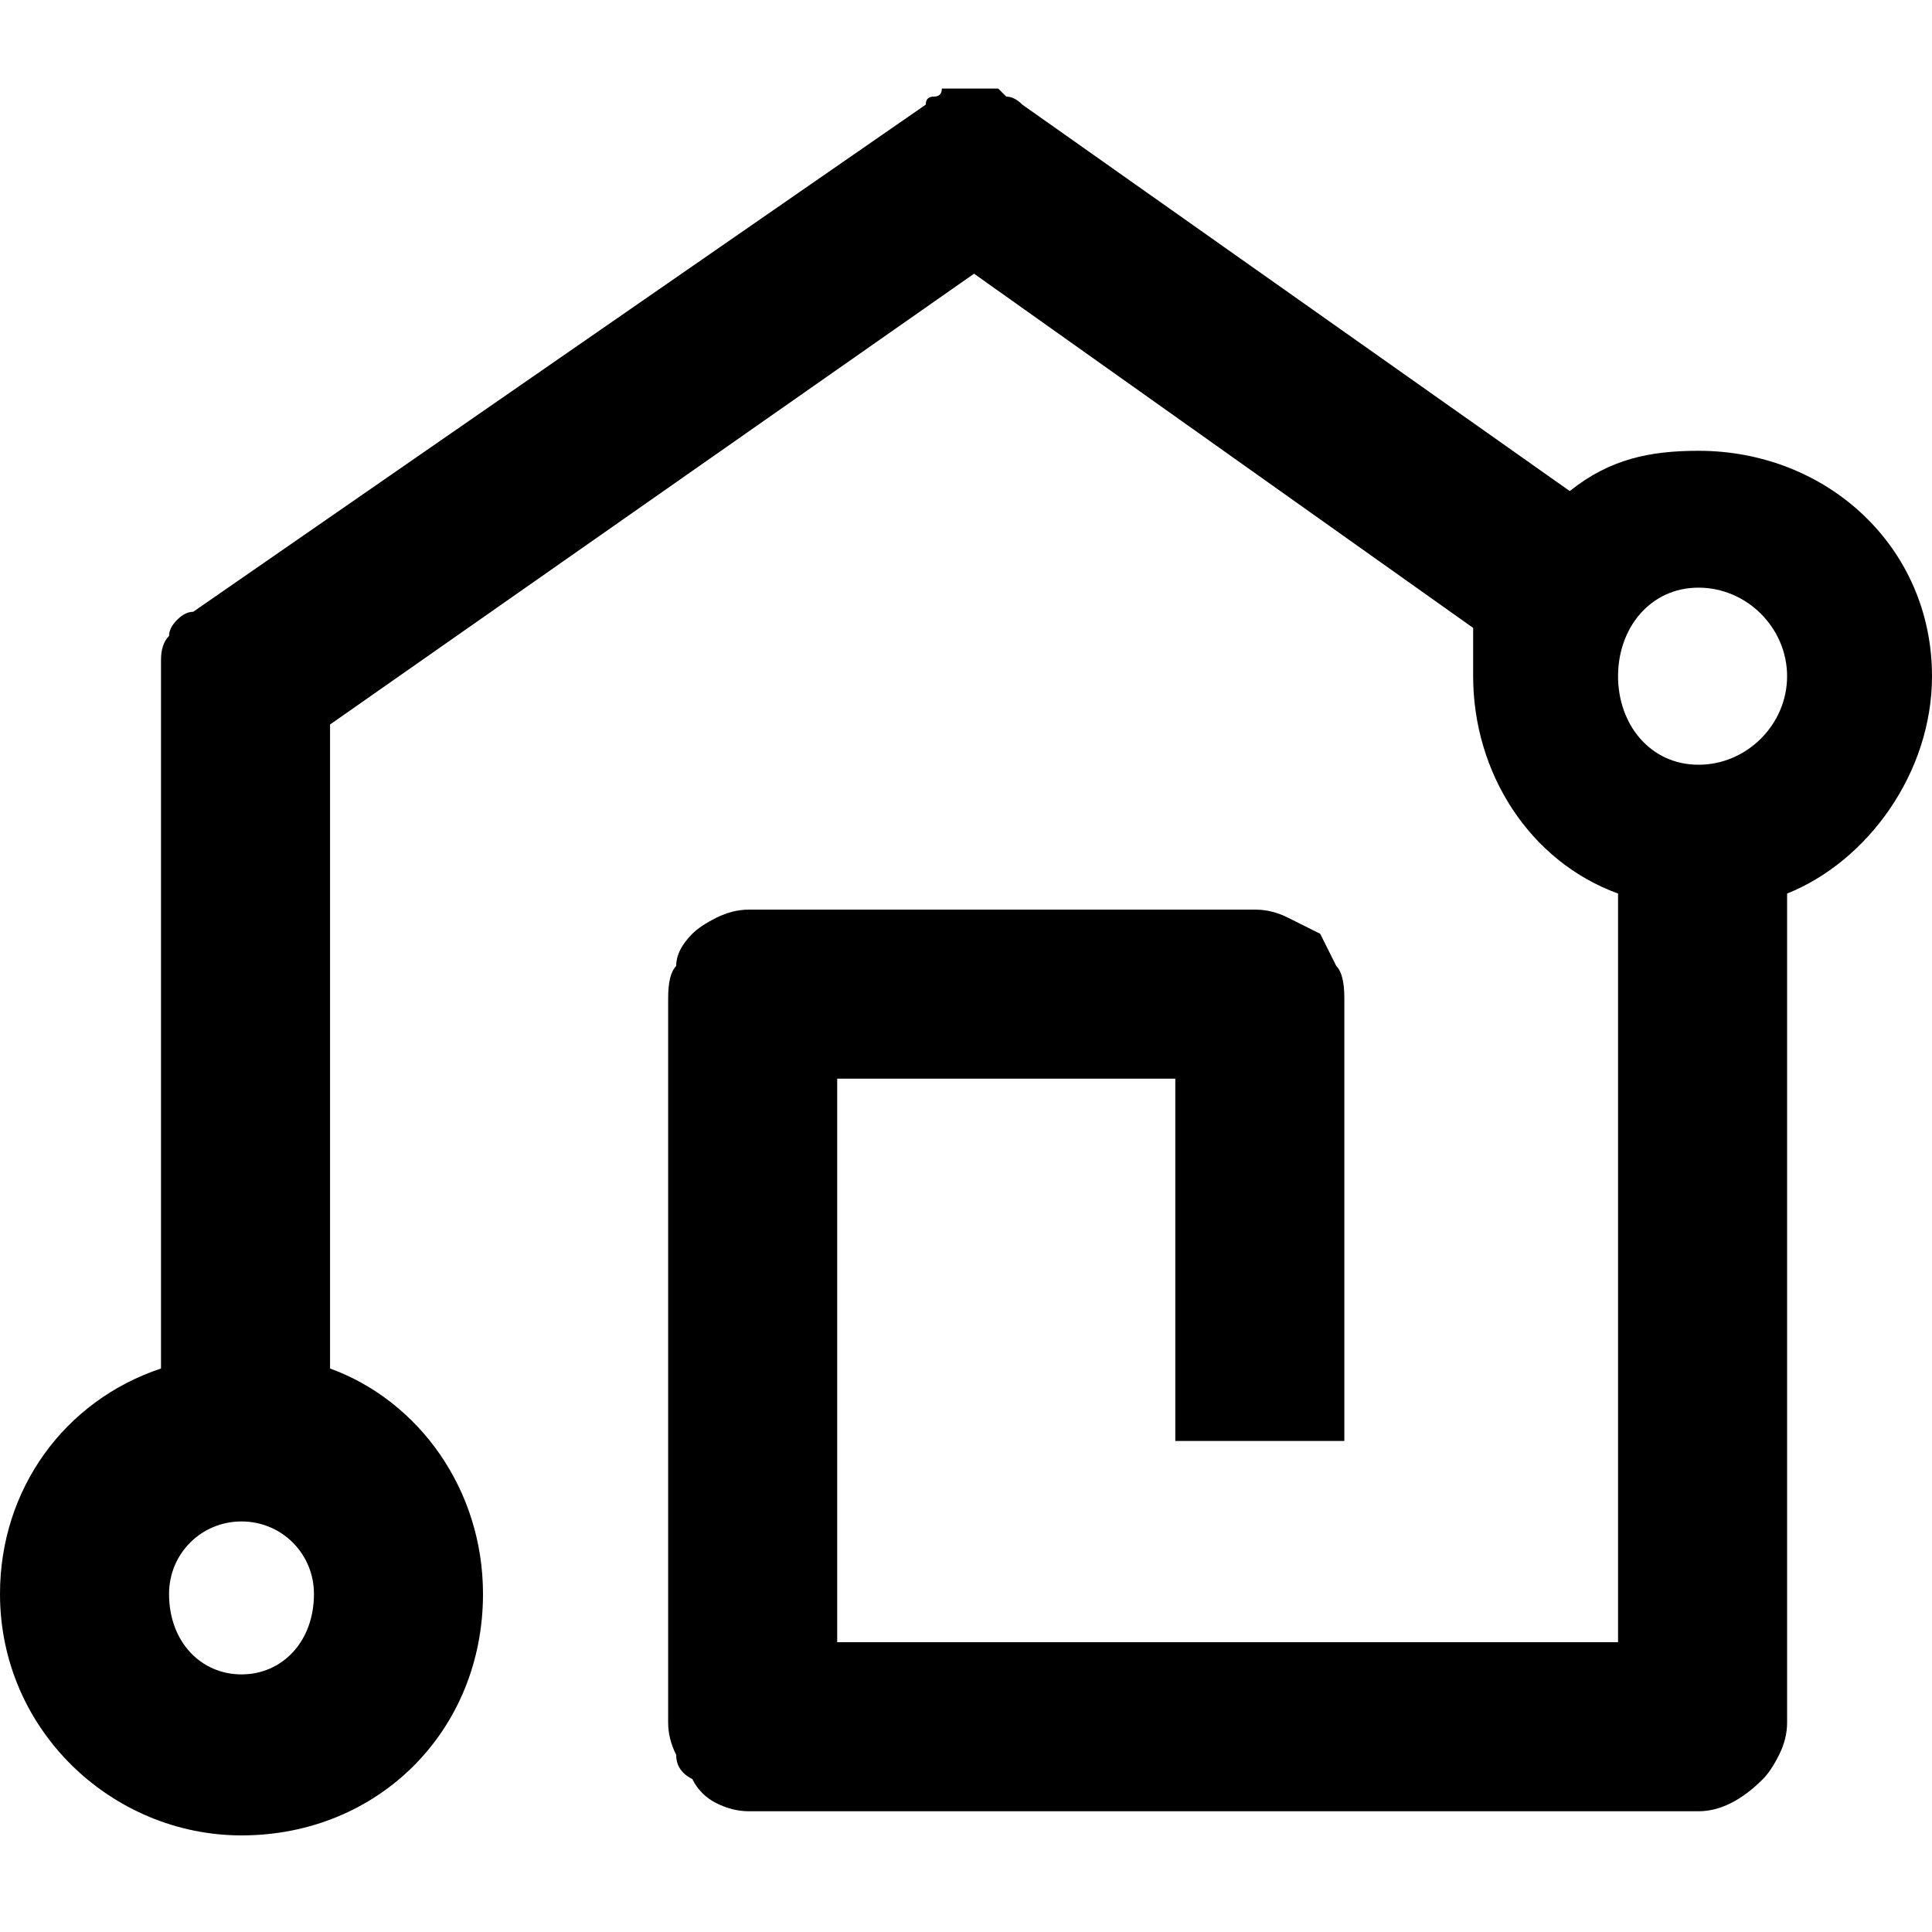
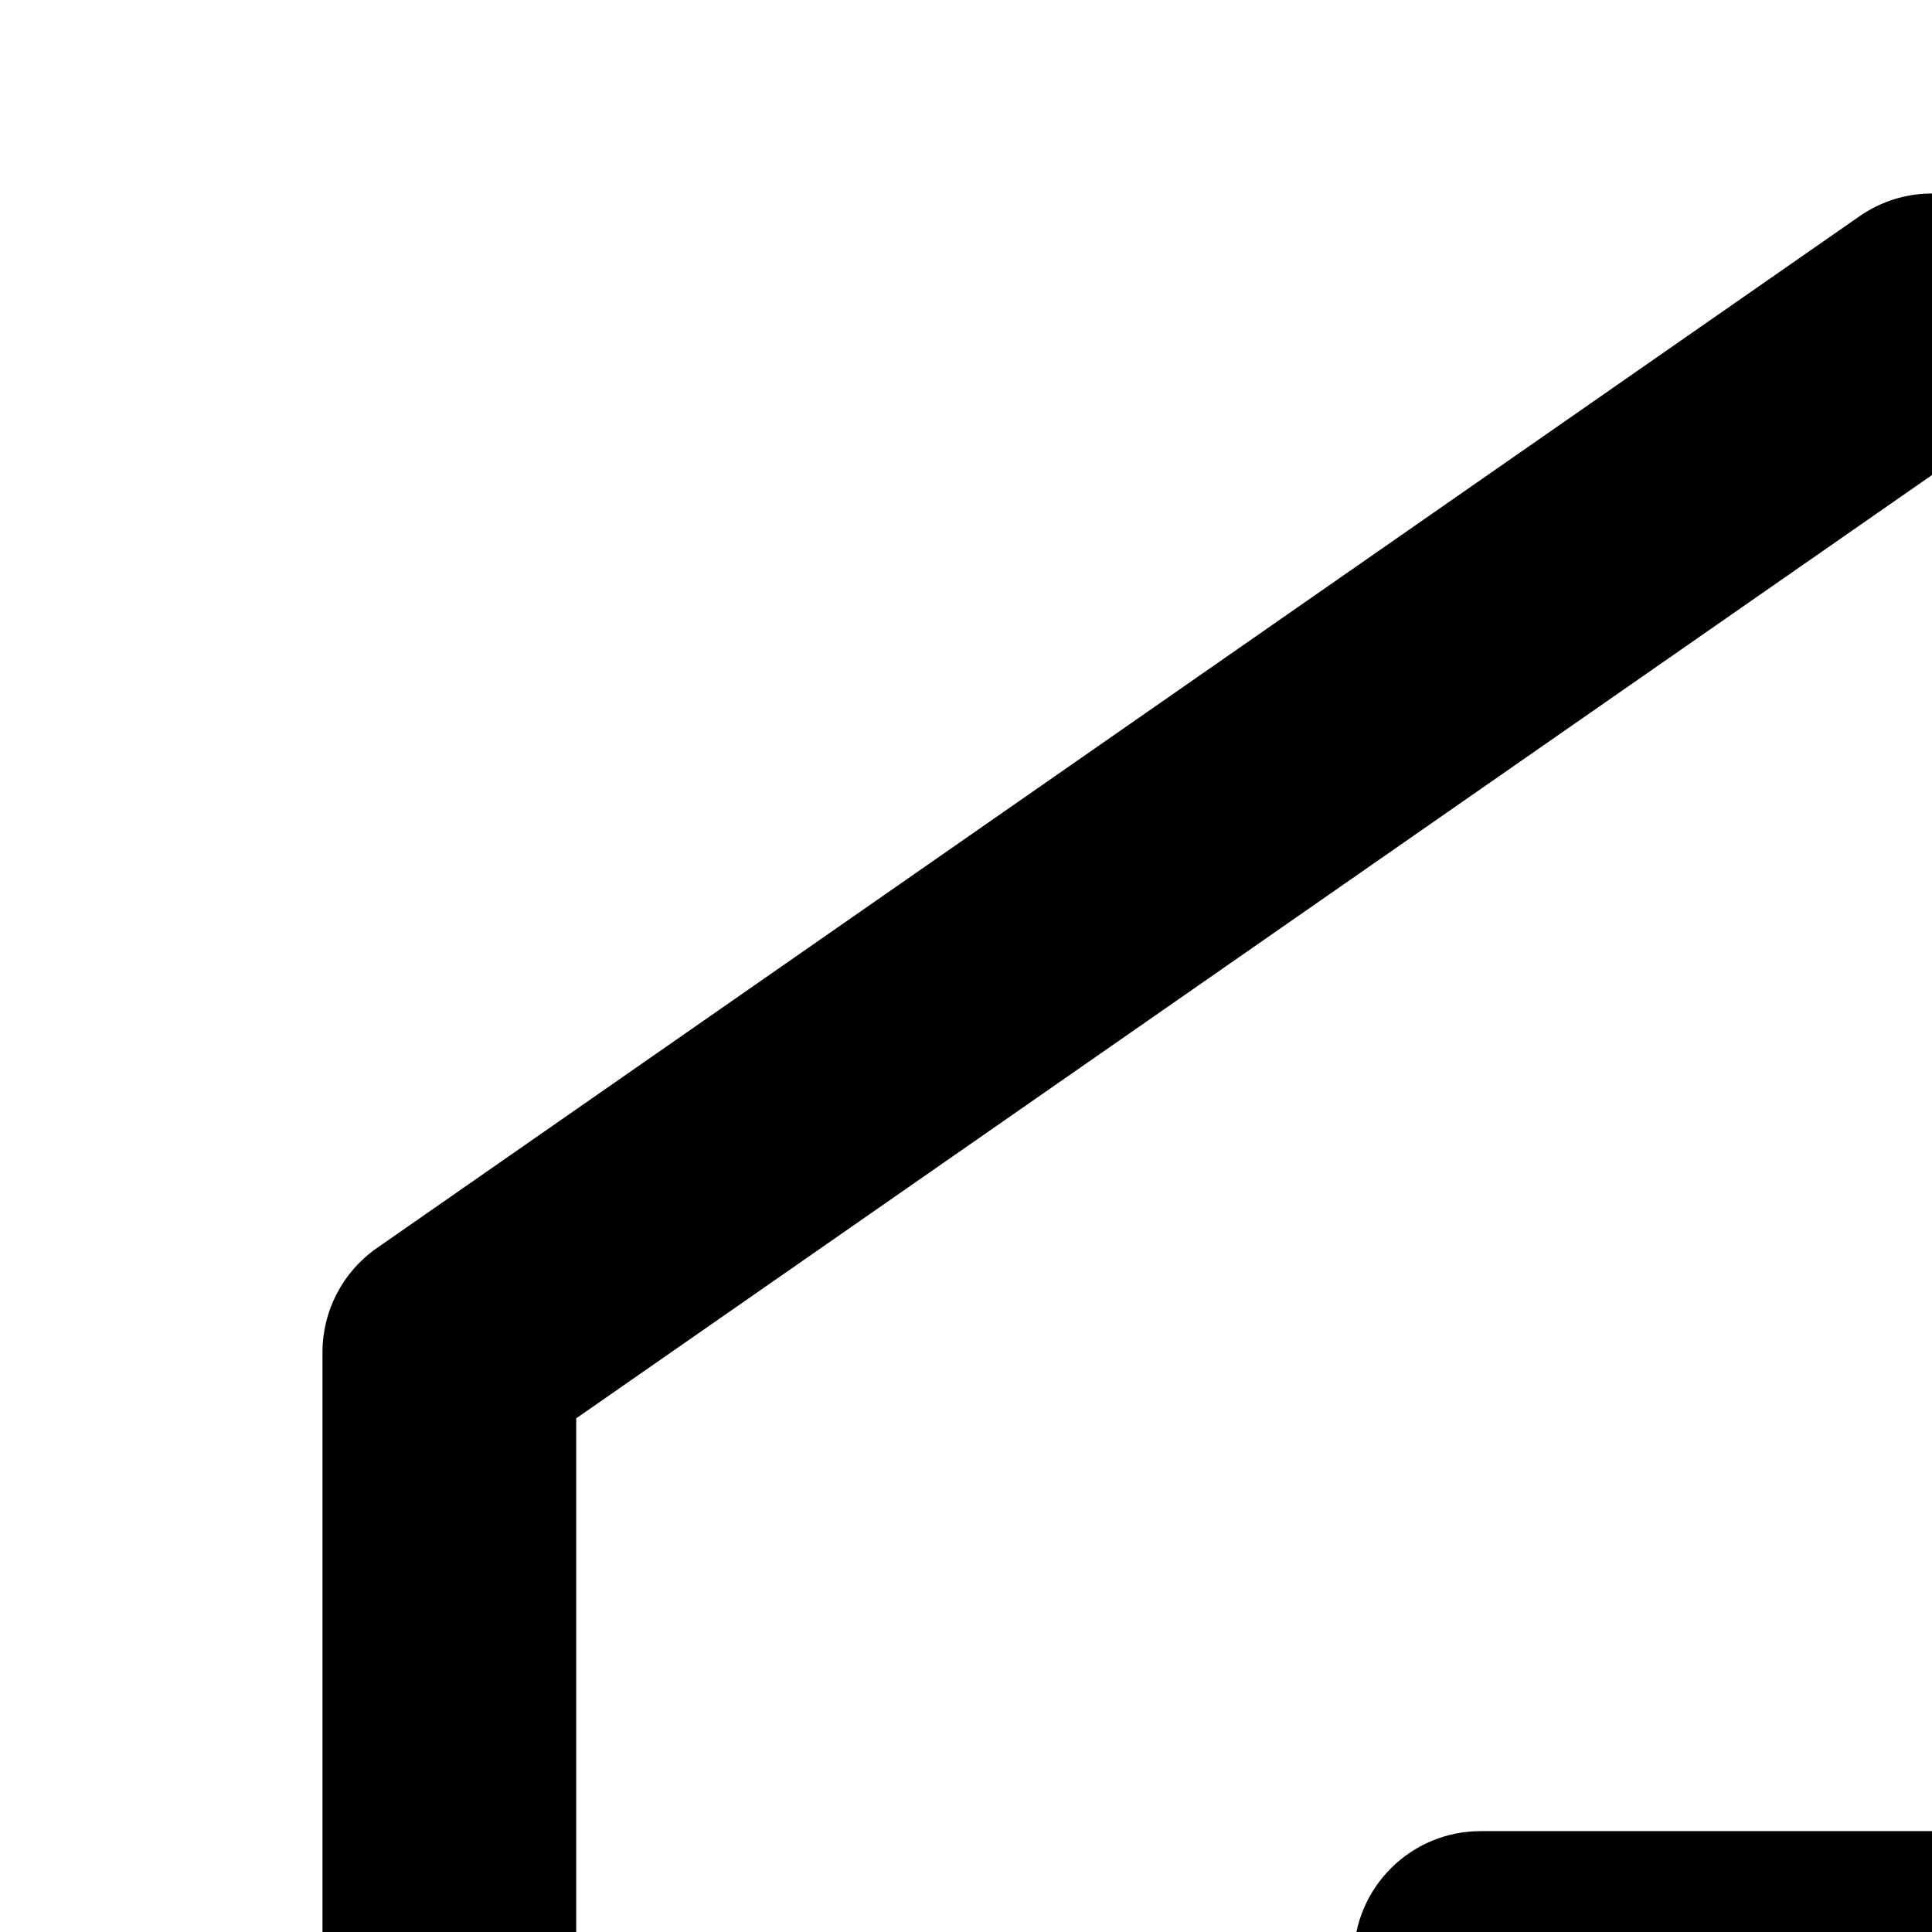
<svg xmlns="http://www.w3.org/2000/svg" version="1.2" viewBox="0 0 24 24" width="24" height="24">
  <style />
-   <path d="m12 1.1q-0.1 0-0.1 0-0.1 0-0.2 0 0 0.1-0.1 0.1-0.1 0-0.1 0.1l-9.1 6.3q-0.1 0-0.2 0.1-0.1 0.1-0.1 0.2-0.1 0.1-0.1 0.3 0 0.1 0 0.2v8.6c-1.2 0.4-2 1.5-2 2.8 0 1.7 1.4 3 3 3 1.7 0 3-1.3 3-3 0-1.3-0.8-2.4-1.9-2.8v-8l8-5.6 6.2 4.4q0 0.3 0 0.6c0 1.2 0.7 2.3 1.8 2.7v9.3h-9.7v-7h4.2v4.5h2.1v-5.5q0-0.3-0.1-0.4-0.1-0.2-0.2-0.4-0.2-0.1-0.4-0.2-0.2-0.1-0.4-0.1h-6.3q-0.2 0-0.4 0.1-0.2 0.1-0.3 0.2-0.2 0.2-0.2 0.4-0.1 0.1-0.1 0.4v9q0 0.2 0.1 0.4 0 0.2 0.2 0.3 0.1 0.2 0.3 0.3 0.2 0.1 0.4 0.1h11.8q0.2 0 0.4-0.1 0.2-0.1 0.4-0.3 0.1-0.1 0.2-0.3 0.1-0.2 0.1-0.4v-10.3c1-0.4 1.8-1.5 1.8-2.7 0-1.6-1.3-2.8-2.9-2.8-0.6 0-1.1 0.1-1.6 0.5l-6.8-4.8q-0.1-0.1-0.2-0.1-0.1-0.1-0.1-0.1-0.1 0-0.2 0-0.1 0-0.2 0zm9.1 6.2c0.6 0 1.1 0.5 1.1 1.1 0 0.6-0.5 1.1-1.1 1.1-0.6 0-1-0.5-1-1.1 0-0.6 0.4-1.1 1-1.1zm-18.1 11.6c0.5 0 0.9 0.4 0.9 0.9 0 0.6-0.4 1-0.9 1-0.5 0-0.9-0.4-0.9-1 0-0.5 0.4-0.9 0.9-0.9z" />
+   <path d="M 23.896,2.407 A 1.576,1.576 0 0 0 23.1,2.686 L 4.683,15.503 A 1.576,1.576 0 0 0 4.006,16.796 V 34.664 C 1.7,35.351 -1.2120733e-7,37.502 0,40.019 c 0,3.063 2.519,5.577 5.582,5.577 3.063,10e-7 5.577,-2.514 5.577,-5.577 0,-2.517 -1.695,-4.669 -4.001,-5.355 V 17.619 L 24,5.901 37.124,15.03 c -0.187,0.555 -0.284,1.151 -0.284,1.766 0,2.517 1.695,4.665 4.001,5.35 V 41.648 H 19.971 v -15.752 h 9.659 v 11.818 1.572 h 3.153 V 37.713 24.319 A 1.576,1.576 0 0 0 31.206,22.747 H 18.394 a 1.576,1.576 0 0 0 -1.577,1.572 v 18.906 a 1.576,1.576 0 0 0 1.577,1.572 h 24.024 a 1.576,1.576 0 0 0 1.577,-1.572 V 22.146 C 46.3,21.459 48,19.312 48,16.796 c 0,-3.063 -2.519,-5.582 -5.582,-5.582 -1.312,0 -2.523,0.466 -3.48,1.236 L 24.9,2.686 A 1.576,1.576 0 0 0 23.896,2.407 Z M 42.418,14.367 c 1.36,0 2.429,1.069 2.429,2.429 0,1.323 -1.013,2.373 -2.32,2.429 h -0.218 c -1.307,-0.056 -2.32,-1.106 -2.32,-2.429 0,-1.36 1.069,-2.429 2.429,-2.429 z M 5.582,37.59 c 1.36,0 2.429,1.069 2.429,2.429 0,1.36 -1.069,2.429 -2.429,2.429 -1.36,0 -2.429,-1.069 -2.429,-2.429 0,-1.36 1.069,-2.429 2.429,-2.429 z" />
</svg>
